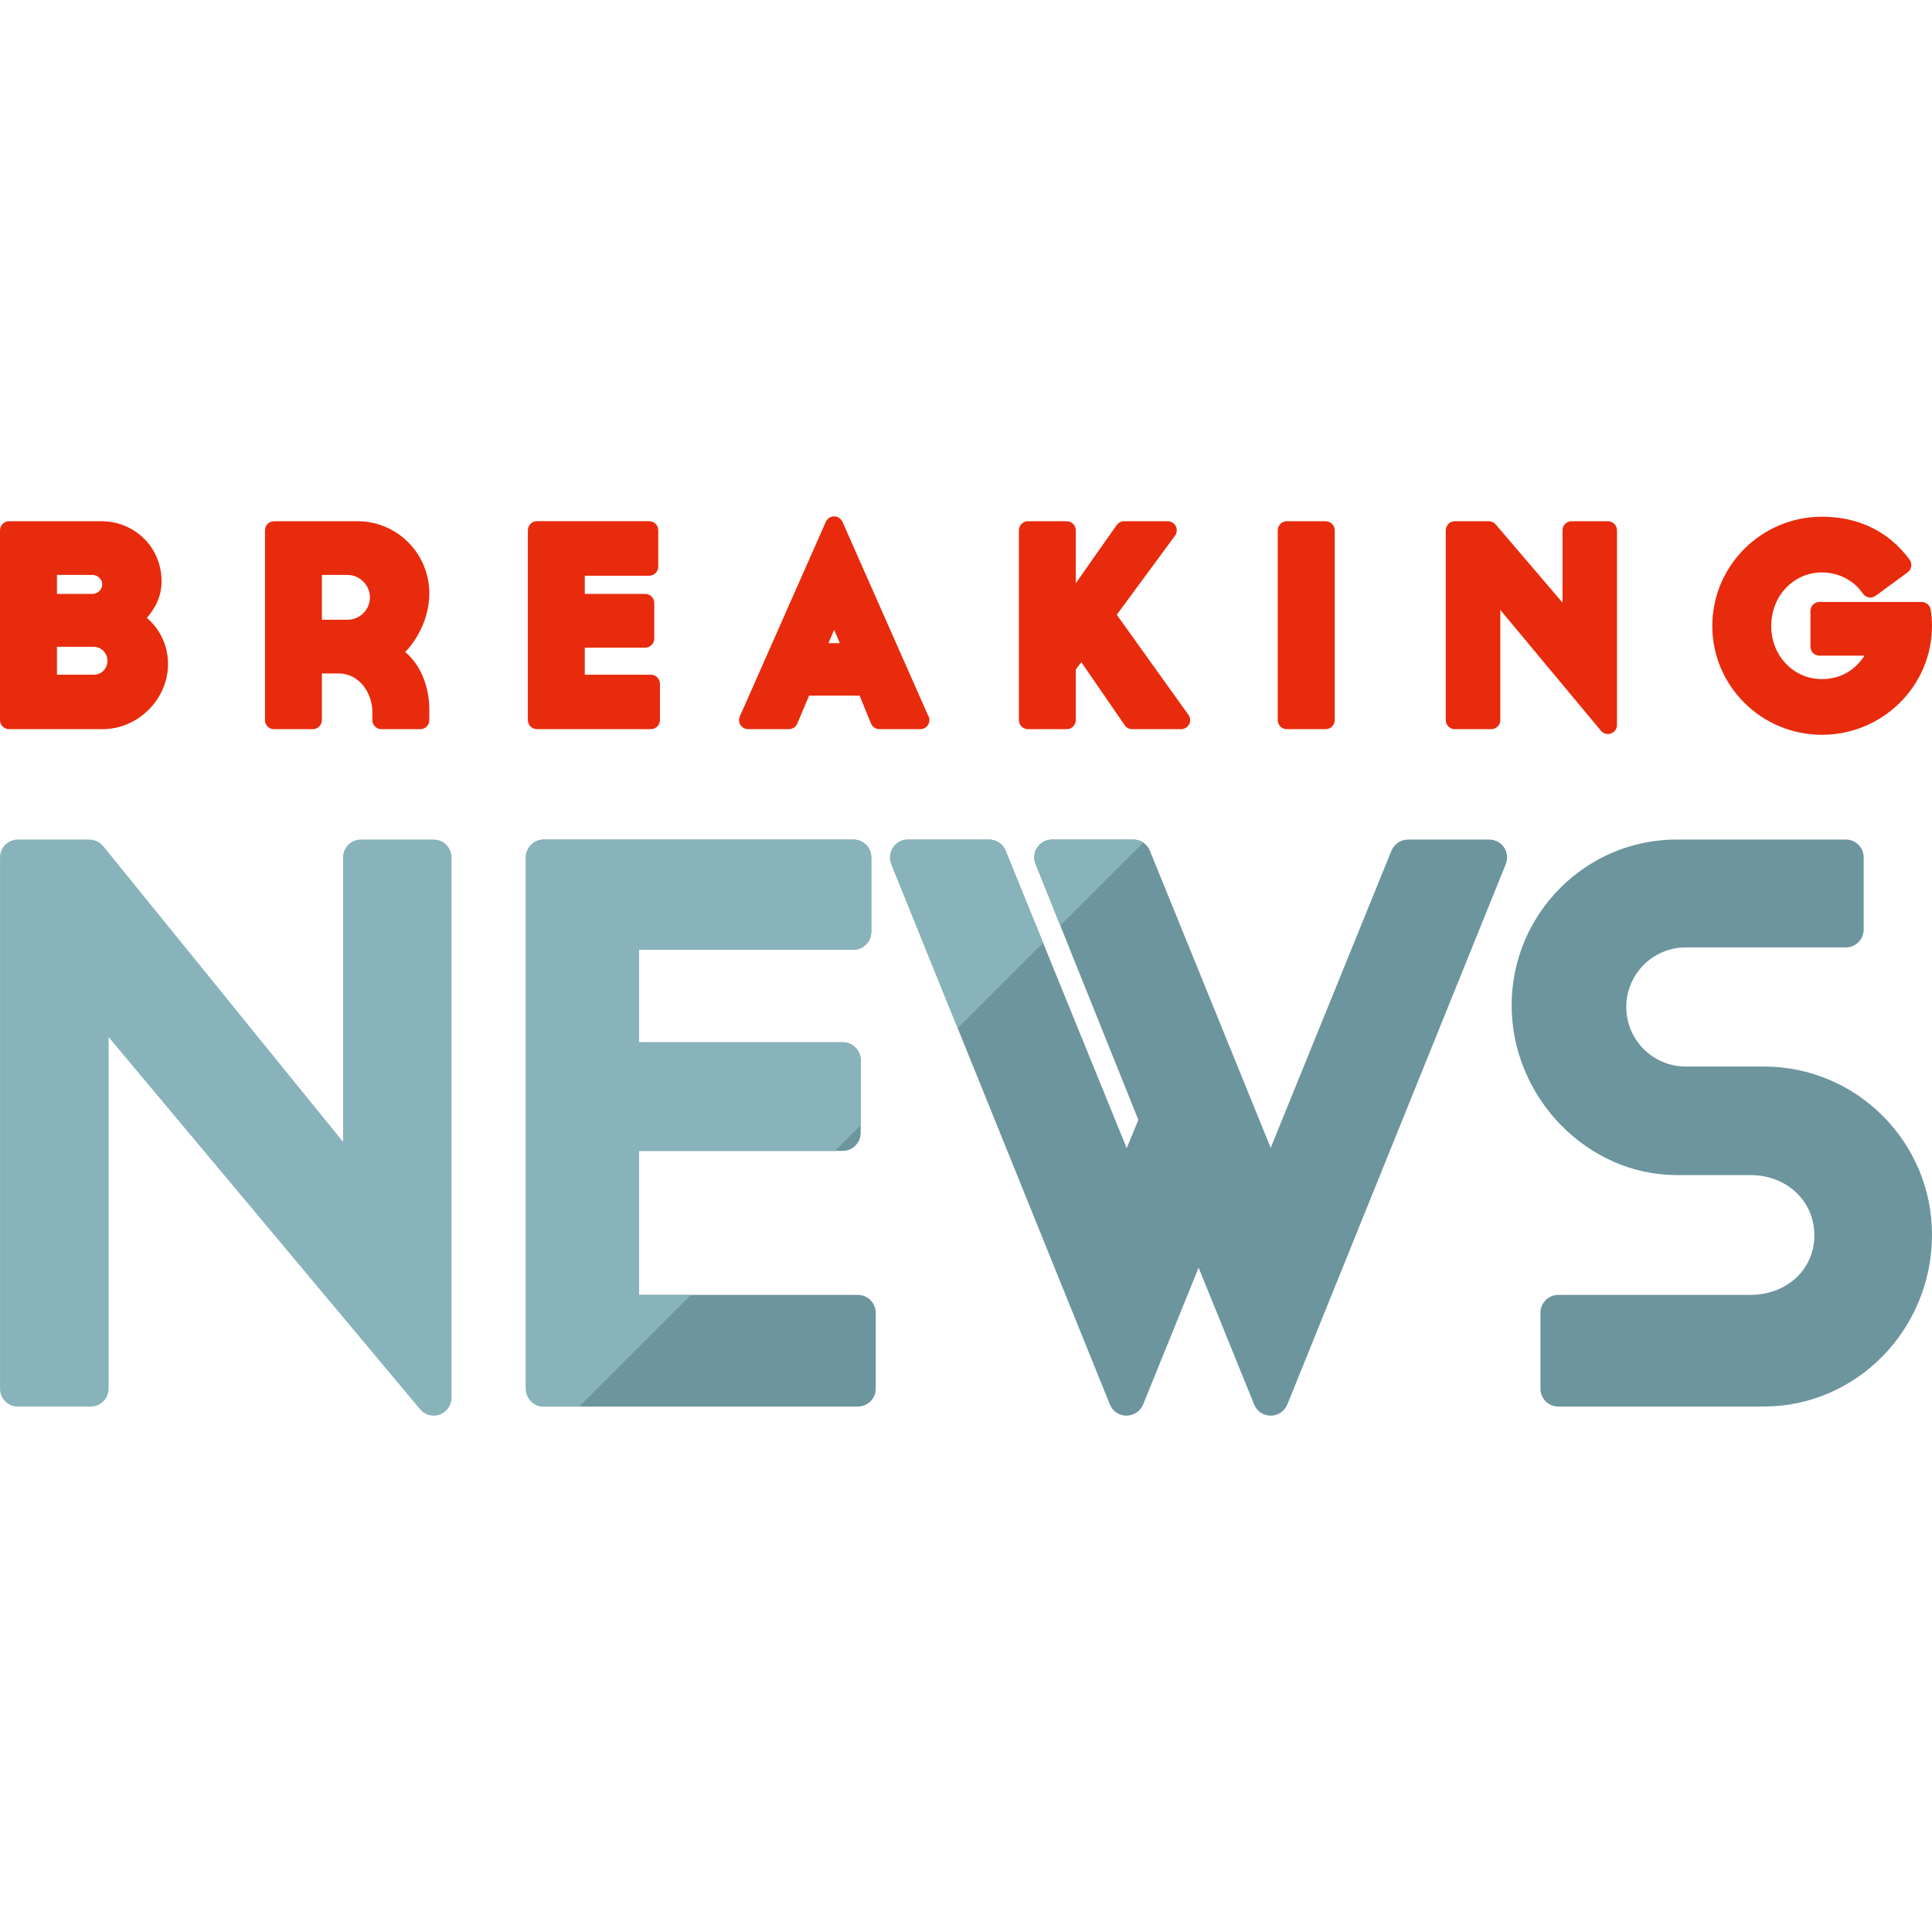
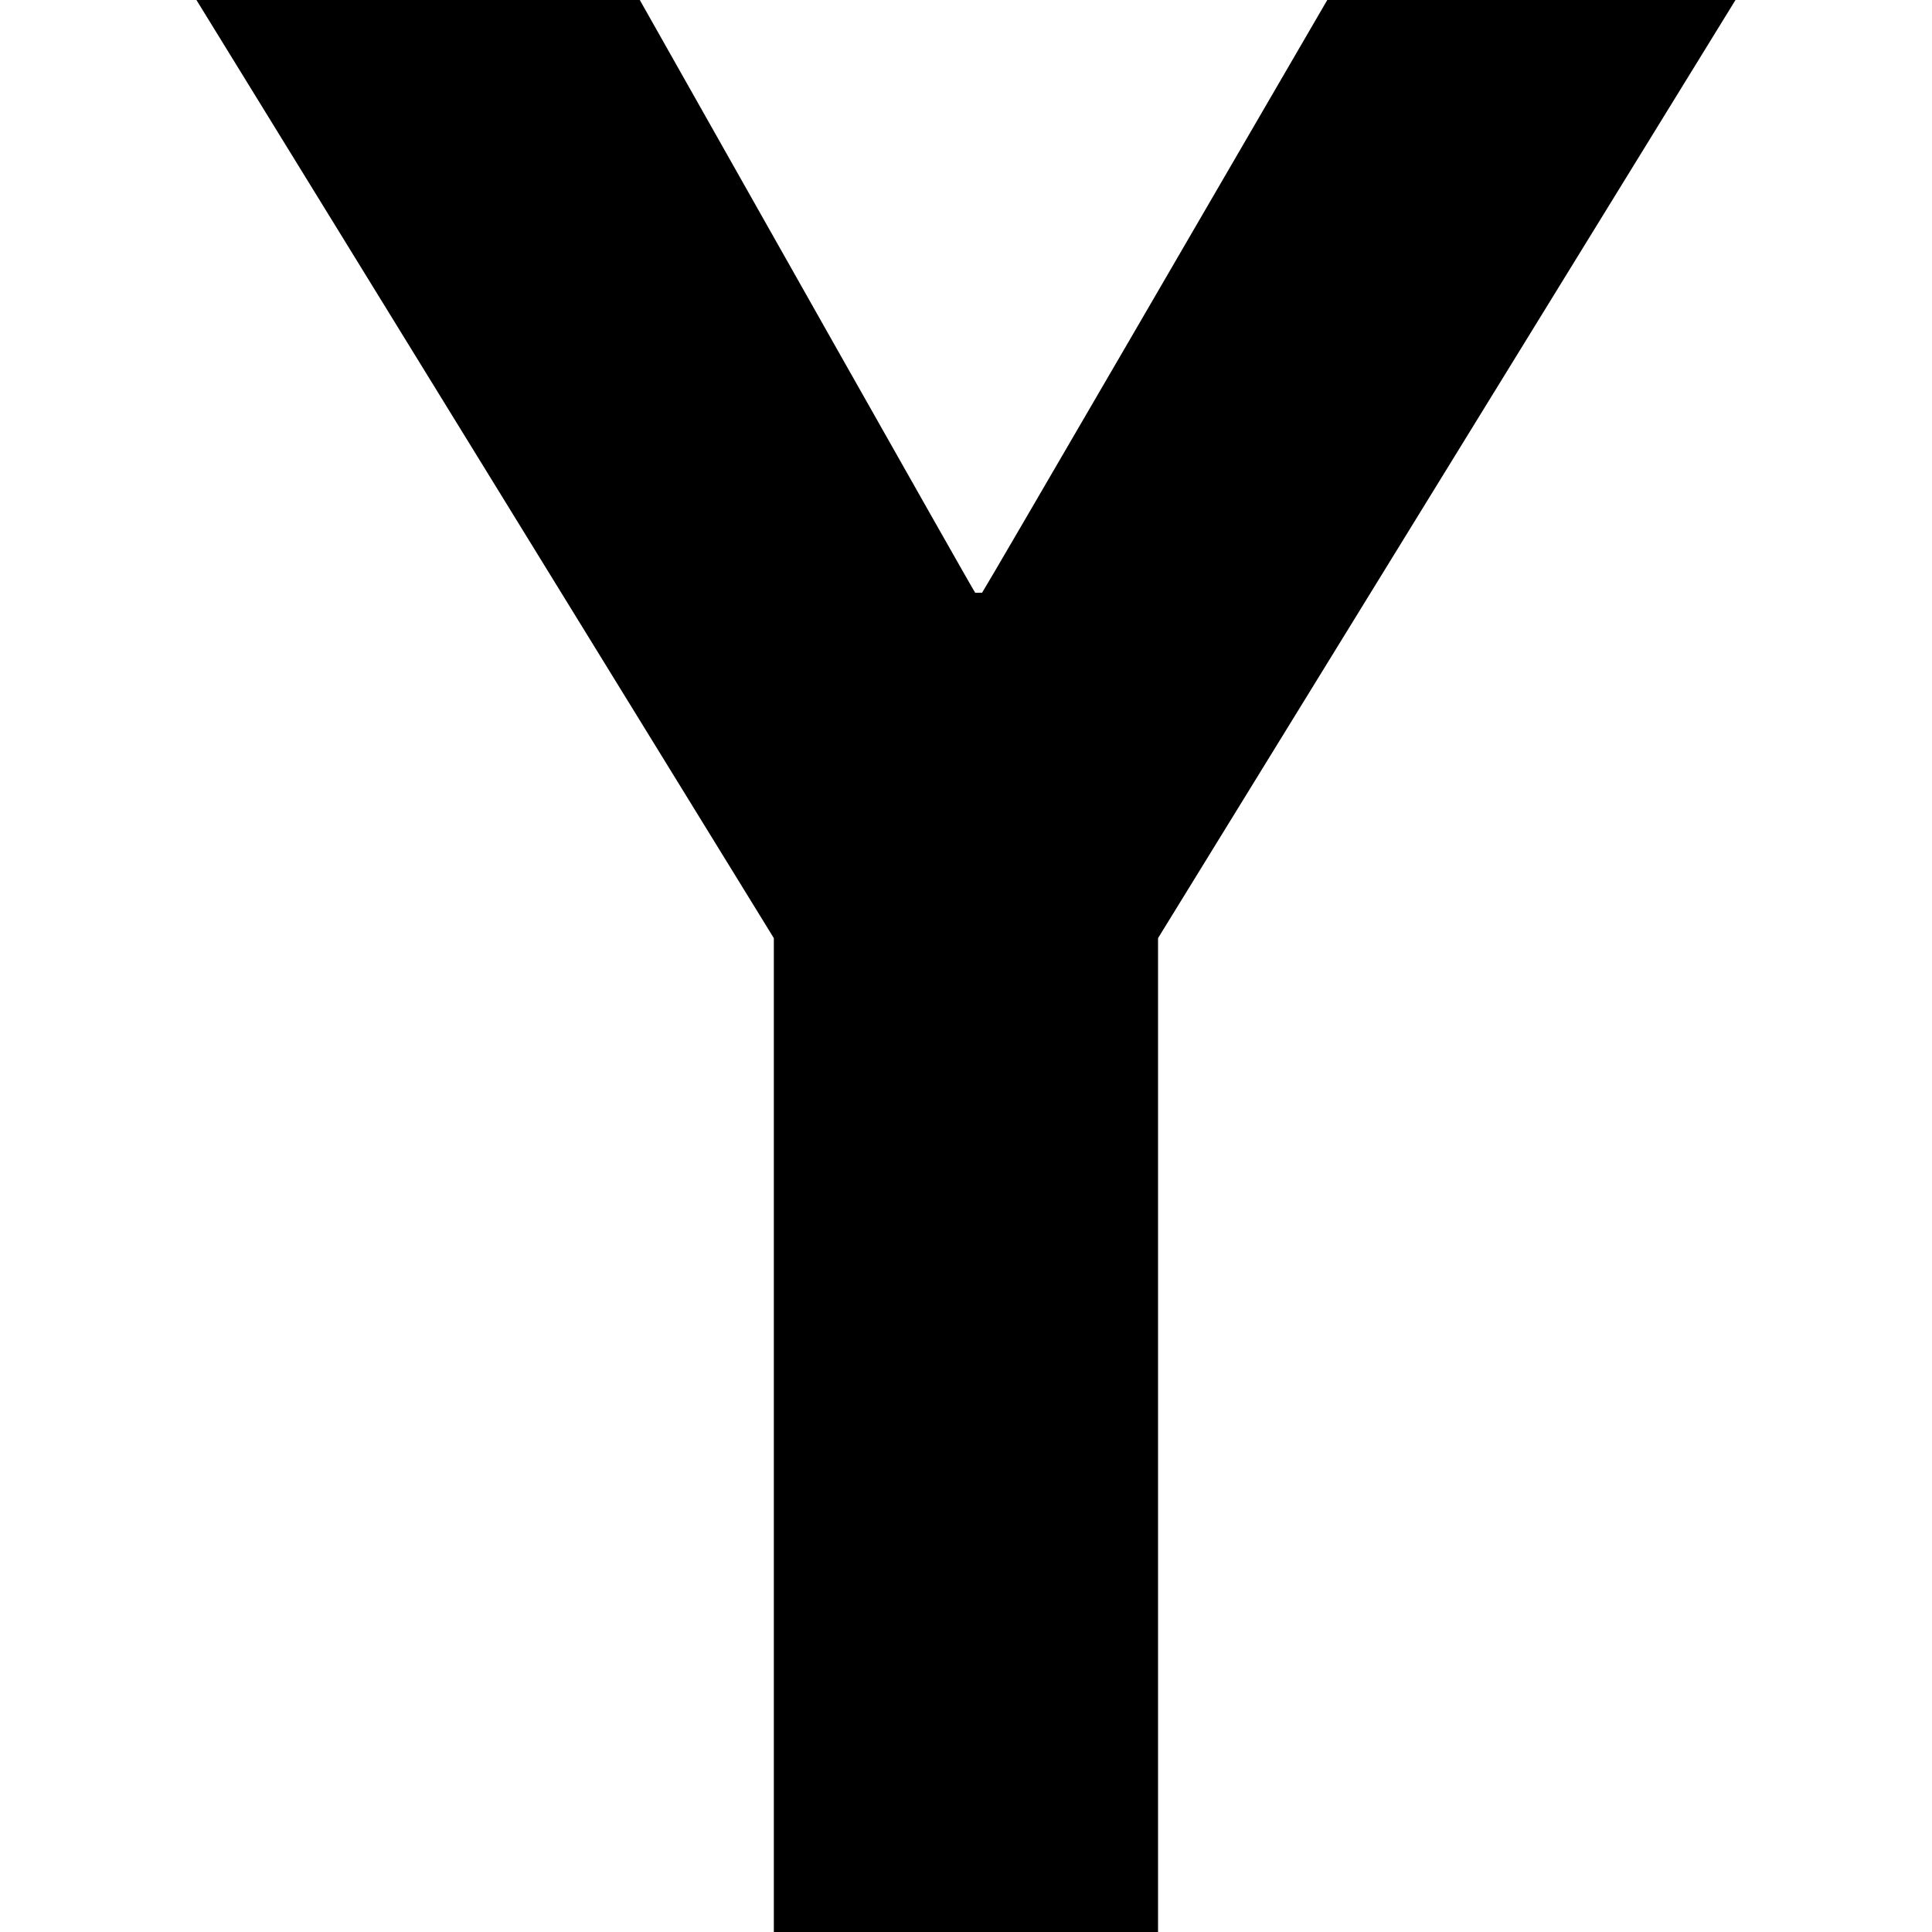
- <svg xmlns="http://www.w3.org/2000/svg" height="800px" width="800px" version="1.1" id="Layer_1" viewBox="0 0 504.131 504.131" xml:space="preserve">
+ <svg xmlns="http://www.w3.org/2000/svg" fill="#000000" version="1.1" id="Capa_1" width="800px" height="800px" viewBox="0 0 30.961 30.961" xml:space="preserve">
  <g>
-     <path style="fill:#E82B0C;" d="M38.313,161.221c2.584-2.907,3.844-6.073,3.844-9.57c0-8.767-6.924-15.644-15.754-15.644H2.379   c-1.323,0-2.379,1.063-2.379,2.371v49.538c0,1.292,1.056,2.355,2.379,2.355h24.34c9.287,0,17.124-7.782,17.124-16.998   C43.843,168.531,41.779,164.143,38.313,161.221z M14.864,168.775h9.657c1.89,0,3.513,1.662,3.513,3.631   c0,2.048-1.544,3.647-3.513,3.647h-9.657V168.775z M24.096,154.975h-9.232v-4.955h9.232c1.41,0,2.584,1.126,2.584,2.473   C26.679,153.832,25.498,154.975,24.096,154.975z" />
-     <path style="fill:#E82B0C;" d="M93.318,136.007H71.499c-1.308,0-2.355,1.063-2.355,2.371v49.538c0,1.292,1.048,2.355,2.355,2.355   h10.122c1.308,0,2.371-1.063,2.371-2.355V175.73h4.261c6.081,0,8.909,5.876,8.909,9.862v2.324c0,1.292,1.071,2.355,2.371,2.355   h10.122c1.308,0,2.371-1.063,2.371-2.355v-2.844c0-5.002-1.725-11.122-6.294-14.935c3.891-4.049,6.294-9.767,6.294-15.305   C112.026,144.451,103.629,136.007,93.318,136.007z M83.992,150.02h6.695c3.167,0,5.845,2.678,5.845,5.845   c0,3.23-2.615,5.845-5.845,5.845h-6.695V150.02z" />
-     <path style="fill:#E82B0C;" d="M169.819,176.053h-17.227v-7.058h15.77c1.292,0,2.363-1.063,2.363-2.371v-9.279   c0-1.308-1.071-2.371-2.363-2.371h-15.77v-4.742h16.801c1.323,0,2.371-1.079,2.371-2.371v-9.492c0-1.308-1.048-2.371-2.371-2.371   h-29.294c-1.308,0-2.355,1.063-2.355,2.371v49.538c0,1.292,1.048,2.355,2.355,2.355h29.712c1.308,0,2.395-1.063,2.395-2.355v-9.492   C172.205,177.109,171.126,176.053,169.819,176.053z" />
-     <path style="fill:#E82B0C;" d="M219.821,136.141c-0.378-0.843-1.229-1.402-2.166-1.402c-0.937,0-1.788,0.551-2.158,1.402   l-22.449,50.798c-0.323,0.725-0.252,1.583,0.181,2.261c0.441,0.662,1.174,1.063,1.977,1.063h10.65c0.953,0,1.804-0.551,2.182-1.449   l3.08-7.294h13.186l2.97,7.278c0.362,0.874,1.229,1.465,2.206,1.465h10.626h0.047c1.308,0,2.371-1.063,2.371-2.355   c0-0.52-0.158-0.985-0.417-1.355L219.821,136.141z M217.655,164.34l1.489,3.489h-2.97L217.655,164.34z" />
-     <path style="fill:#E82B0C;" d="M291.407,160.417l15.202-20.645c0.528-0.725,0.607-1.678,0.197-2.473   c-0.402-0.788-1.213-1.292-2.103-1.292h-11.39c-0.764,0-1.489,0.37-1.938,1.016l-10.665,15.155v-13.8   c0-1.308-1.063-2.371-2.371-2.371h-10.106c-1.308,0-2.363,1.063-2.363,2.371v49.538c0,1.292,1.055,2.355,2.363,2.355h10.106   c1.308,0,2.371-1.063,2.371-2.355v-13.233l1.449-1.906l11.327,16.479c0.441,0.63,1.166,1.016,1.953,1.016h12.745   c0.882,0,1.701-0.488,2.111-1.276c0.41-0.803,0.331-1.741-0.181-2.458L291.407,160.417z" />
-     <path style="fill:#E82B0C;" d="M345.899,136.007h-10.122c-1.3,0-2.363,1.063-2.363,2.371v49.538c0,1.292,1.063,2.355,2.363,2.355   h10.122c1.308,0,2.379-1.063,2.379-2.355v-49.538C348.278,137.062,347.207,136.007,345.899,136.007z" />
-     <path style="fill:#E82B0C;" d="M419.556,136.007h-9.476c-1.308,0-2.363,1.063-2.363,2.371v18.873l-17.44-20.417   c-0.457-0.536-1.103-0.827-1.804-0.827h-8.846c-1.308,0-2.371,1.063-2.371,2.371v49.538c0,1.292,1.063,2.355,2.371,2.355h9.492   c1.3,0,2.363-1.063,2.363-2.355v-28.767l26.27,31.539c0.457,0.551,1.134,0.843,1.804,0.843c0.284,0,0.544-0.032,0.819-0.142   c0.937-0.323,1.56-1.229,1.56-2.213v-50.798C421.935,137.062,420.88,136.007,419.556,136.007z" />
-     <path style="fill:#E82B0C;" d="M503.784,159.063c-0.197-1.142-1.182-1.985-2.339-1.985h-26.663c-1.323,0-2.371,1.048-2.371,2.371   v9.279c0,1.308,1.048,2.355,2.371,2.355h11.729c-2.111,3.324-5.782,6.12-11.106,6.12c-7.412,0-13.225-6.073-13.225-13.863   c0-7.83,5.805-13.966,13.225-13.966c4.348,0,8.342,2.064,10.689,5.506c0.37,0.536,0.929,0.89,1.552,1.016   c0.654,0.11,1.276-0.063,1.804-0.449l8.334-6.105c0.504-0.37,0.843-0.922,0.929-1.552c0.11-0.614-0.055-1.245-0.433-1.757   c-5.388-7.326-13.296-11.201-22.875-11.201c-15.77,0-28.601,12.784-28.601,28.507c0,15.659,12.832,28.396,28.601,28.396   c15.841,0,28.719-12.737,28.719-28.396C504.131,161.867,504.021,160.48,503.784,159.063z" />
-   </g>
-   <path style="fill:#88B3BA;" d="M113.16,219.077H94.161c-2.56,0-4.647,2.08-4.647,4.663v74.216l-62.59-77.17  c-0.929-1.079-2.261-1.709-3.671-1.709H4.624c-2.552,0-4.616,2.08-4.616,4.663v138.634c0,2.568,2.064,4.647,4.616,4.647H23.67  c2.576,0,4.671-2.079,4.671-4.647v-91.758l81.266,97.091c0.906,1.095,2.206,1.678,3.552,1.678c0.551,0,1.079-0.063,1.583-0.26  c1.851-0.677,3.08-2.434,3.08-4.387V223.74C117.823,221.156,115.72,219.077,113.16,219.077z" />
-   <g>
-     <path style="fill:#6C959E;" d="M223.87,337.892h-57.155v-37.581h53.153c2.607,0,4.71-2.095,4.71-4.695v-19.015   c0-2.552-2.103-4.632-4.71-4.632h-53.153V247.82h55.958c2.568,0,4.679-2.095,4.679-4.679V223.74c0-2.584-2.111-4.663-4.679-4.663   h-80.801c-2.552,0-4.647,2.08-4.647,4.663v138.634c0,2.568,2.095,4.647,4.647,4.647h81.999c2.544,0,4.647-2.079,4.647-4.647   v-19.803C228.517,339.988,226.414,337.892,223.87,337.892z" />
-     <path style="fill:#6C959E;" d="M388.592,219.077h-21.173c-1.875,0-3.584,1.15-4.34,2.907l-31.508,77.525l-31.523-77.525   c-0.717-1.757-2.426-2.907-4.301-2.907h-21.22c-1.536,0-3.001,0.772-3.86,2.048c-0.882,1.292-1.024,2.907-0.433,4.356   l26.805,66.741l-3.04,7.373l-31.602-77.603c-0.701-1.757-2.402-2.907-4.293-2.907h-21.22c-1.528,0-3.009,0.772-3.82,2.048   c-0.866,1.292-1.063,2.907-0.473,4.372l57.021,140.981c0.709,1.772,2.418,2.907,4.309,2.907l0,0c1.89,0,3.623-1.142,4.356-2.891   l14.486-35.722l14.501,35.722c0.709,1.757,2.395,2.891,4.309,2.891l0,0c1.883,0,3.616-1.142,4.34-2.907l56.99-140.981   c0.591-1.465,0.425-3.08-0.425-4.372C391.593,219.849,390.136,219.077,388.592,219.077z" />
-     <path style="fill:#6C959E;" d="M460.272,278.296h-20.393c-8.578,0-15.525-6.971-15.525-15.525c0-8.57,6.947-15.557,15.525-15.557   h41.771c2.56,0,4.655-2.095,4.655-4.663v-18.818c0-2.584-2.095-4.663-4.655-4.663h-44.158c-23.725,0-43.047,19.417-43.047,43.26   c0,24.001,19.7,44.292,43.047,44.292h19.251c9.5,0,16.691,6.751,16.691,15.754c0,8.846-7.192,15.51-16.691,15.51h-50.145   c-2.544,0-4.64,2.095-4.64,4.679v19.803c0,2.568,2.095,4.647,4.64,4.647h53.673c24.166,0,43.859-20.11,43.859-44.828   C504.131,297.972,484.439,278.296,460.272,278.296z" />
-   </g>
-   <g>
-     <path style="fill:#88B3BA;" d="M262.404,221.991c-0.701-1.757-2.402-2.907-4.293-2.907h-21.22c-1.528,0-3.009,0.772-3.82,2.048   c-0.866,1.292-1.063,2.907-0.473,4.372l17.306,42.795l22.284-22.284L262.404,221.991z" />
-     <path style="fill:#88B3BA;" d="M295.755,219.077h-21.22c-1.536,0-3.001,0.772-3.86,2.048c-0.882,1.292-1.024,2.907-0.433,4.356   l6.443,16.03l21.638-21.638C297.574,219.376,296.684,219.077,295.755,219.077z" />
-     <path style="fill:#88B3BA;" d="M219.869,271.97h-53.153V247.82h55.958c2.568,0,4.679-2.095,4.679-4.679V223.74   c0-2.584-2.111-4.663-4.679-4.663h-80.801c-2.552,0-4.647,2.08-4.647,4.663v138.634c0,2.568,2.095,4.647,4.647,4.647h9.311   l29.121-29.121h-13.588v-37.581h51.169l6.695-6.695V276.61C224.579,274.05,222.476,271.97,219.869,271.97z" />
+     <g>
+       <path d="M21.27,0c-1.174,2.021-5.5,9.464-5.532,9.499h-0.11C15.595,9.464,11.424,2.073,10.253,0H3.148l9.253,15.034v15.927h6.157    V15.034L27.812,0H21.27z" />
+     </g>
  </g>
</svg>
